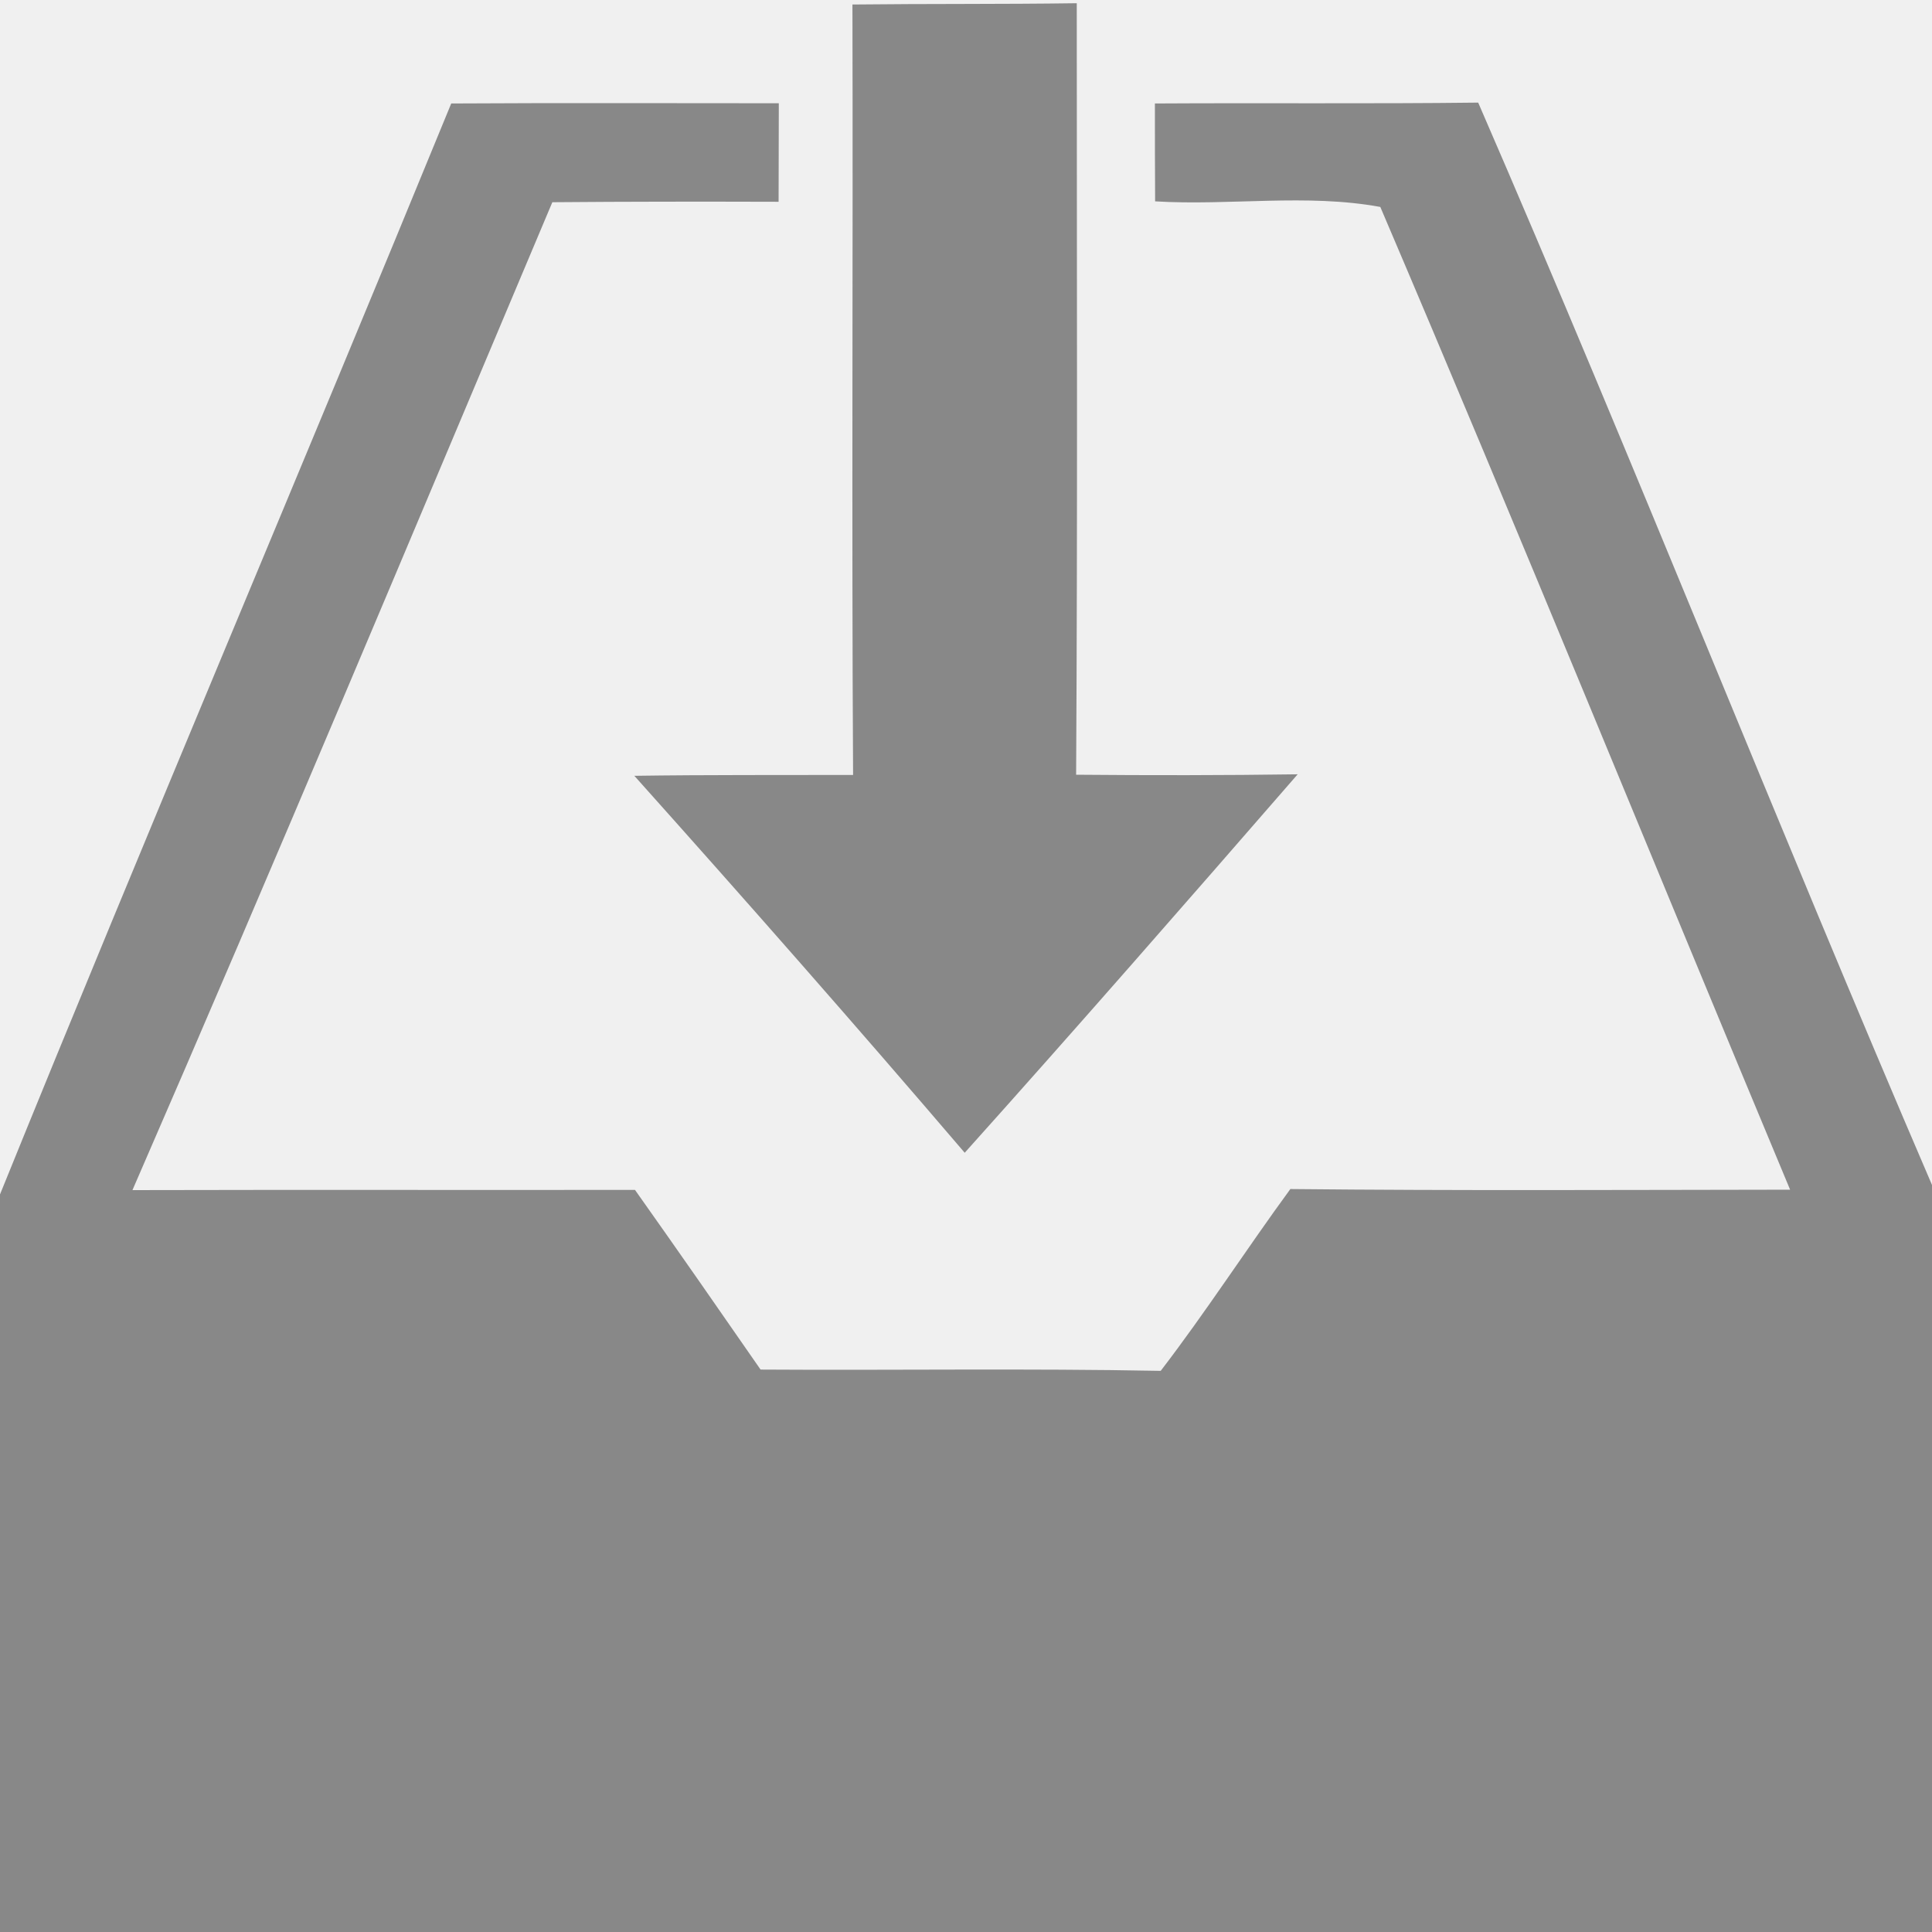
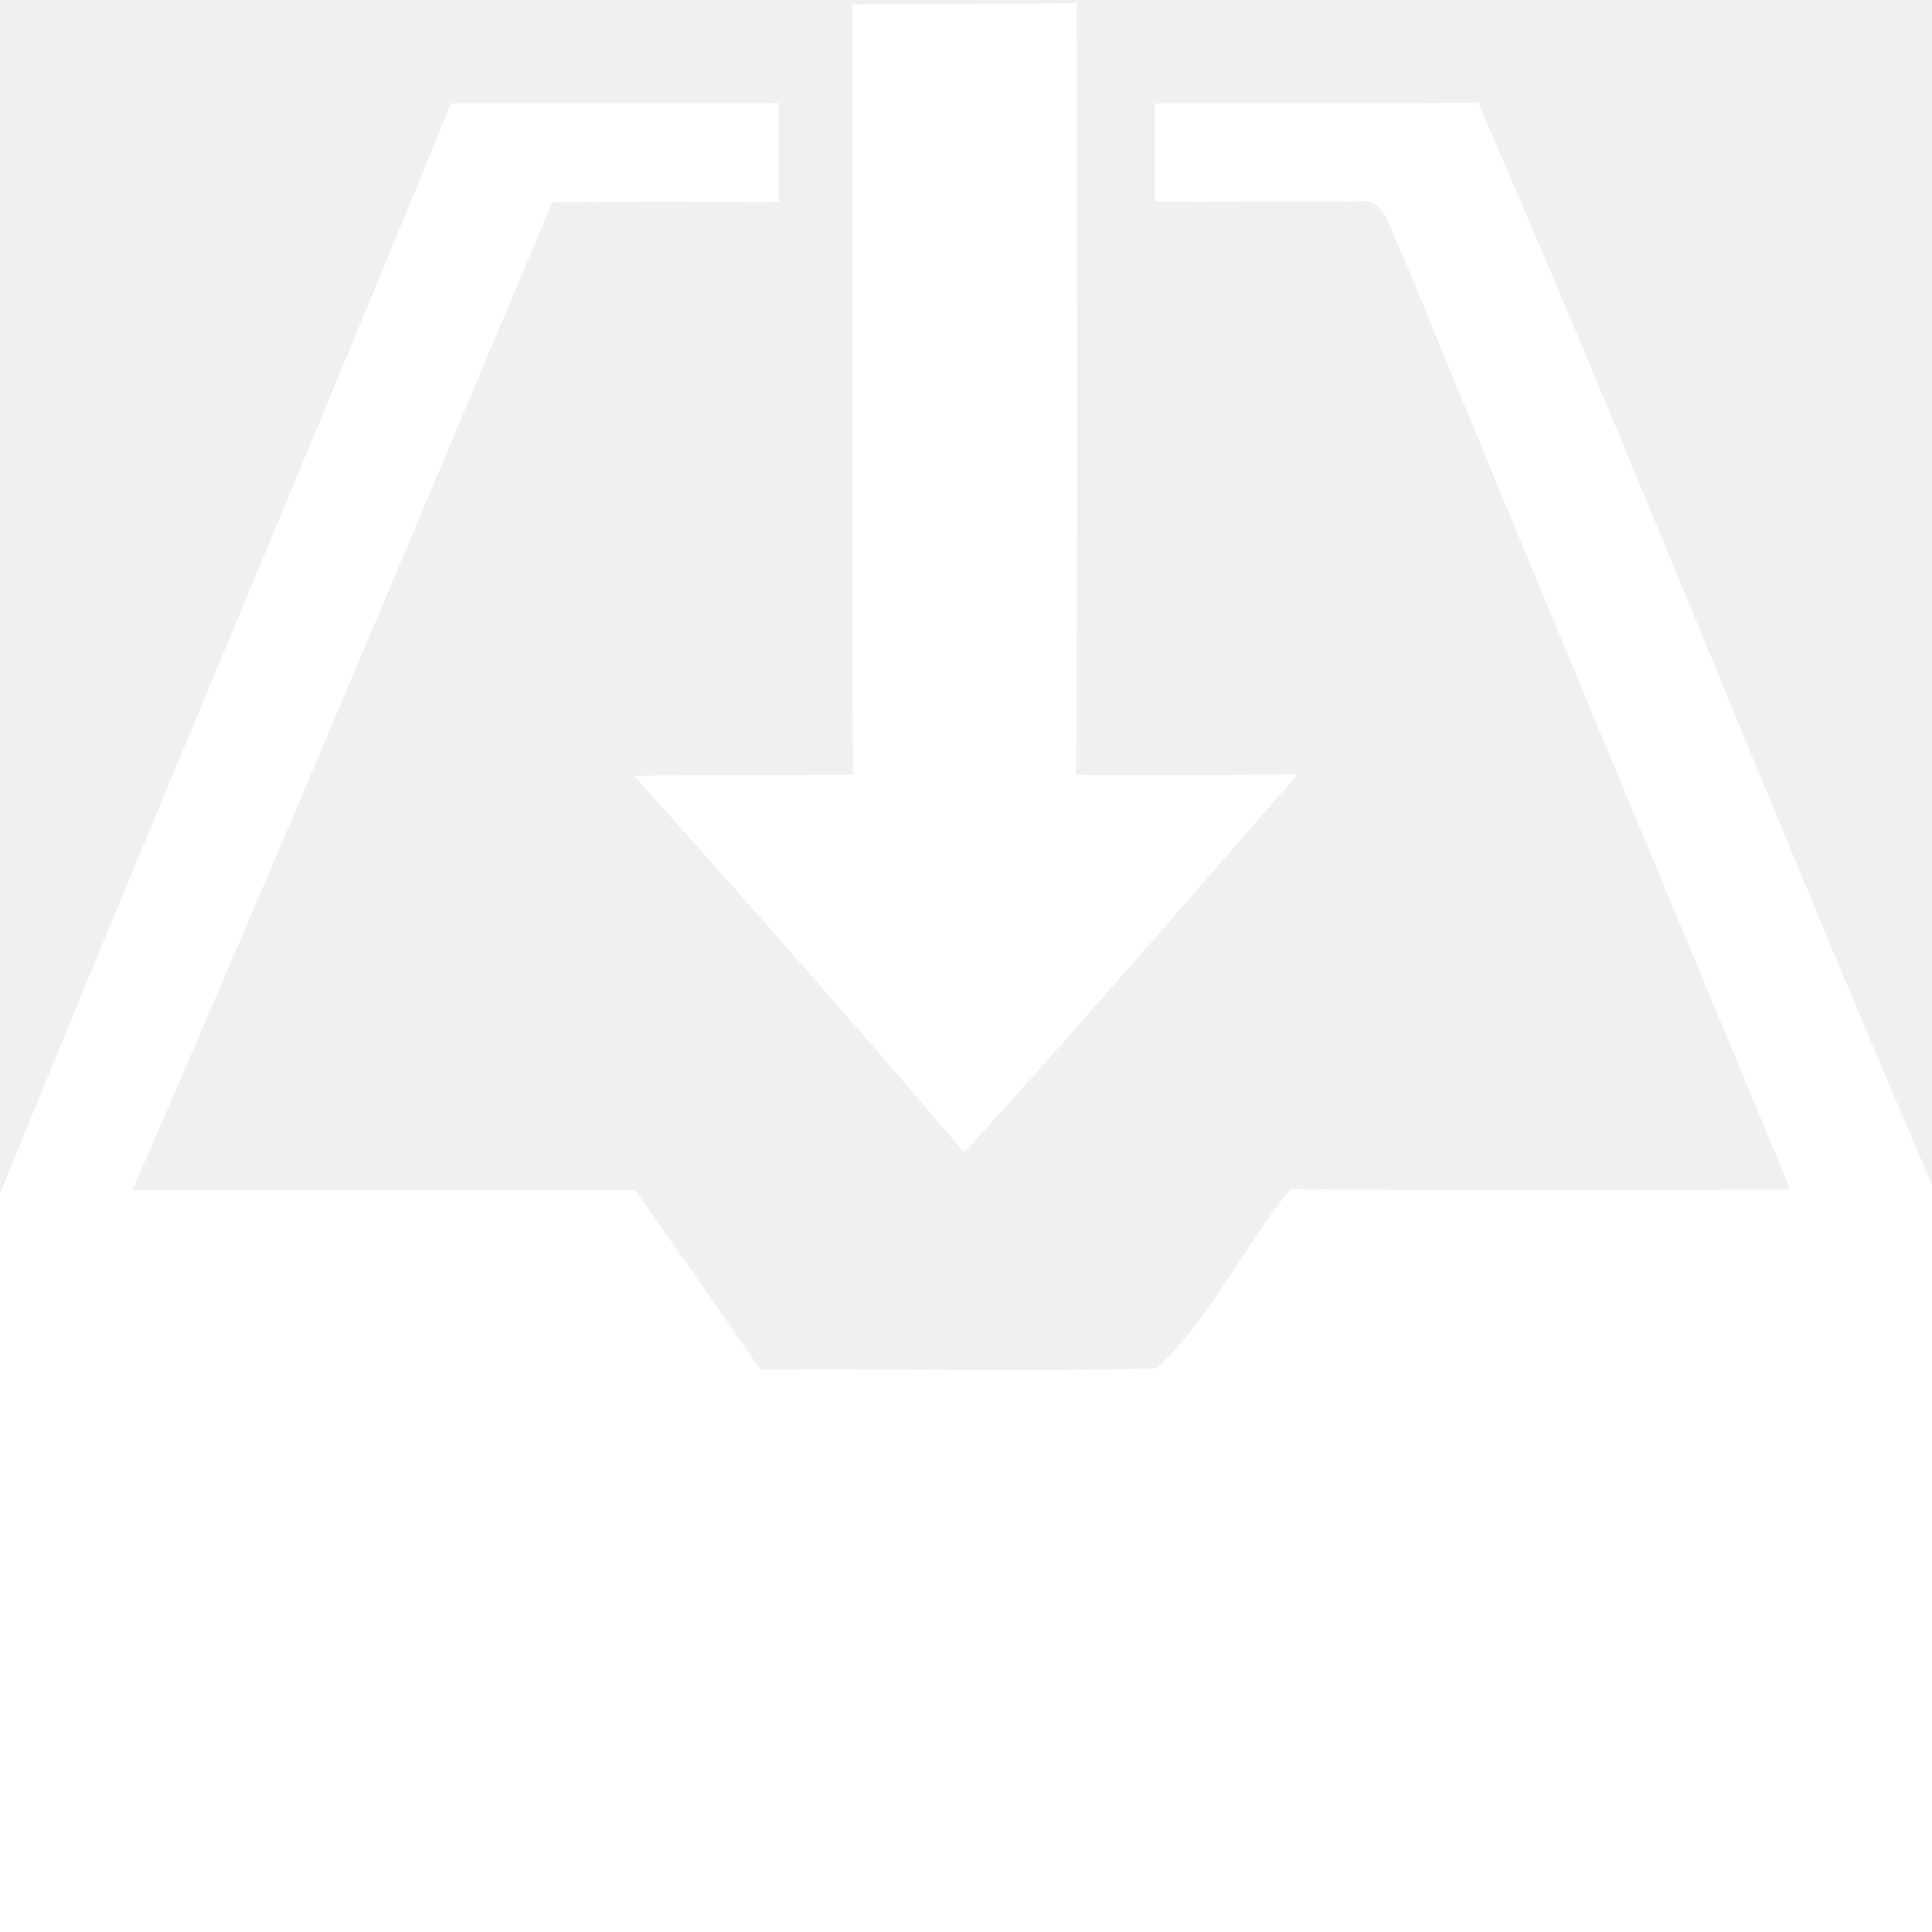
<svg xmlns="http://www.w3.org/2000/svg" width="90pt" height="90pt" viewBox="0 0 90 90" version="1.1">
-   <g id="#888888ff">
-     <path fill="#888888" opacity="1.00" d=" M 39.71 0.21 C 43.19 0.17 46.67 0.20 50.16 0.15 C 50.16 12.13 50.20 24.11 50.13 36.09 C 53.57 36.12 57.01 36.12 60.45 36.07 C 55.32 41.97 50.17 47.87 44.94 53.70 C 39.88 47.78 34.74 41.94 29.55 36.14 C 32.95 36.09 36.34 36.11 39.74 36.10 C 39.67 24.14 39.74 12.17 39.71 0.21 Z" />
-     <path fill="#888888" opacity="1.00" d=" M 0.00 55.64 C 6.89 38.65 14.07 21.78 21.02 4.82 C 26.11 4.79 31.19 4.81 36.28 4.81 C 36.28 6.34 36.27 7.87 36.27 9.40 C 32.76 9.39 29.24 9.39 25.73 9.42 C 19.25 24.78 12.82 40.16 6.17 55.44 C 13.97 55.42 21.78 55.44 29.58 55.43 C 31.55 58.21 33.49 61.00 35.43 63.80 C 41.64 63.84 47.86 63.74 54.07 63.86 C 56.18 61.11 58.06 58.19 60.11 55.39 C 67.87 55.47 75.63 55.43 83.39 55.42 C 77.02 40.17 70.79 24.84 64.30 9.64 C 60.86 9.01 57.29 9.59 53.81 9.38 C 53.80 7.86 53.80 6.34 53.80 4.82 C 58.82 4.79 63.84 4.84 68.86 4.78 C 76.12 21.50 82.80 38.46 90.00 55.20 L 90.00 90.00 L 0.00 90.00 L 0.00 55.64 Z" />
+   <g id="#ffffffff">
+     <path fill="#ffffff" opacity="1.00" d=" M 39.70 0.21 C 43.19 0.17 46.67 0.21 50.16 0.14 C 50.16 12.13 50.21 24.11 50.13 36.10 C 53.57 36.12 57.02 36.13 60.46 36.06 C 55.32 41.97 50.18 47.89 44.92 53.70 C 39.89 47.77 34.73 41.94 29.54 36.14 C 32.94 36.09 36.34 36.11 39.74 36.10 C 39.67 24.13 39.74 12.17 39.70 0.21 Z" />
+     <path fill="#ffffff" opacity="1.00" d=" M 0.00 55.61 C 6.90 38.64 14.08 21.78 21.01 4.82 C 26.10 4.80 31.19 4.82 36.28 4.80 C 36.28 6.34 36.28 7.87 36.28 9.41 C 32.76 9.40 29.25 9.39 25.73 9.42 C 19.25 24.78 12.83 40.16 6.17 55.44 C 13.97 55.42 21.78 55.44 29.58 55.43 C 31.54 58.21 33.49 61.00 35.42 63.80 C 41.57 63.74 47.73 63.92 53.88 63.74 C 56.41 61.41 57.91 58.06 60.12 55.39 C 67.88 55.48 75.64 55.43 83.40 55.42 C 77.37 40.86 71.26 26.34 65.29 11.76 C 64.77 10.87 64.60 9.07 63.12 9.40 C 60.02 9.33 56.91 9.44 53.80 9.39 C 53.80 7.86 53.80 6.34 53.80 4.82 C 58.82 4.79 63.84 4.84 68.86 4.78 C 76.12 21.48 82.79 38.46 90.00 55.19 L 90.00 90.00 L 0.00 90.00 L 0.00 55.61 Z" />
  </g>
</svg>
